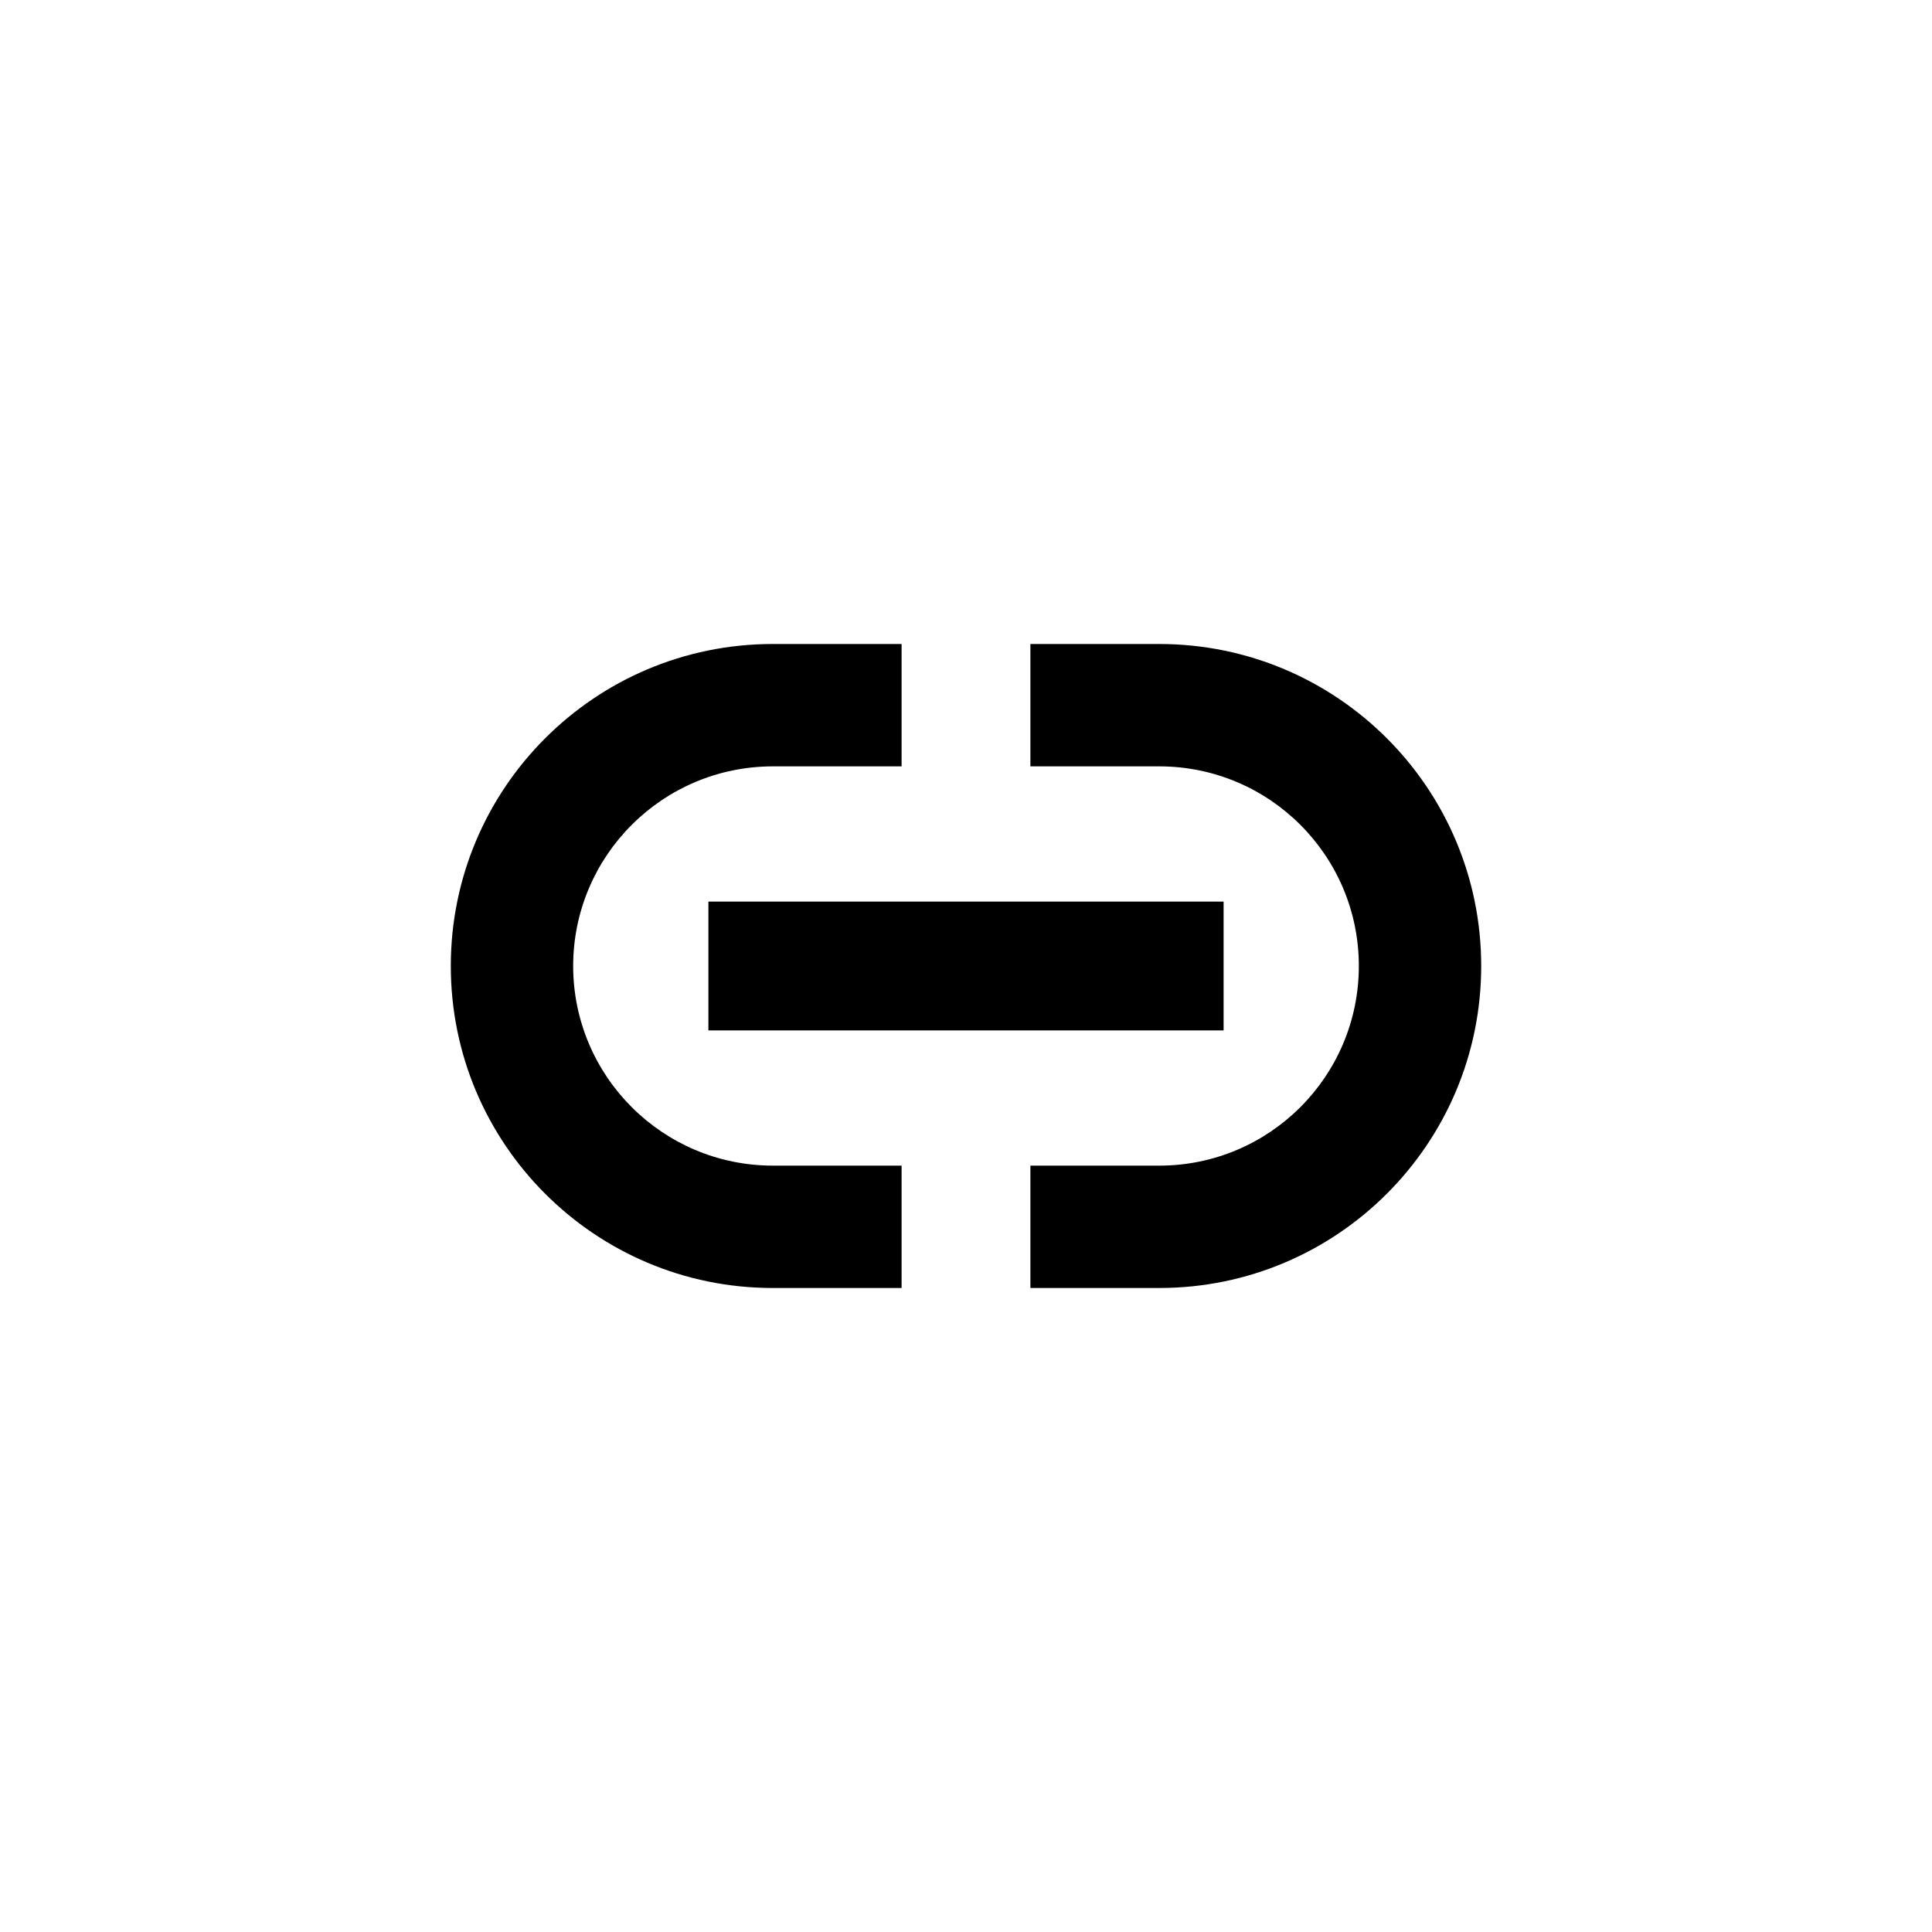
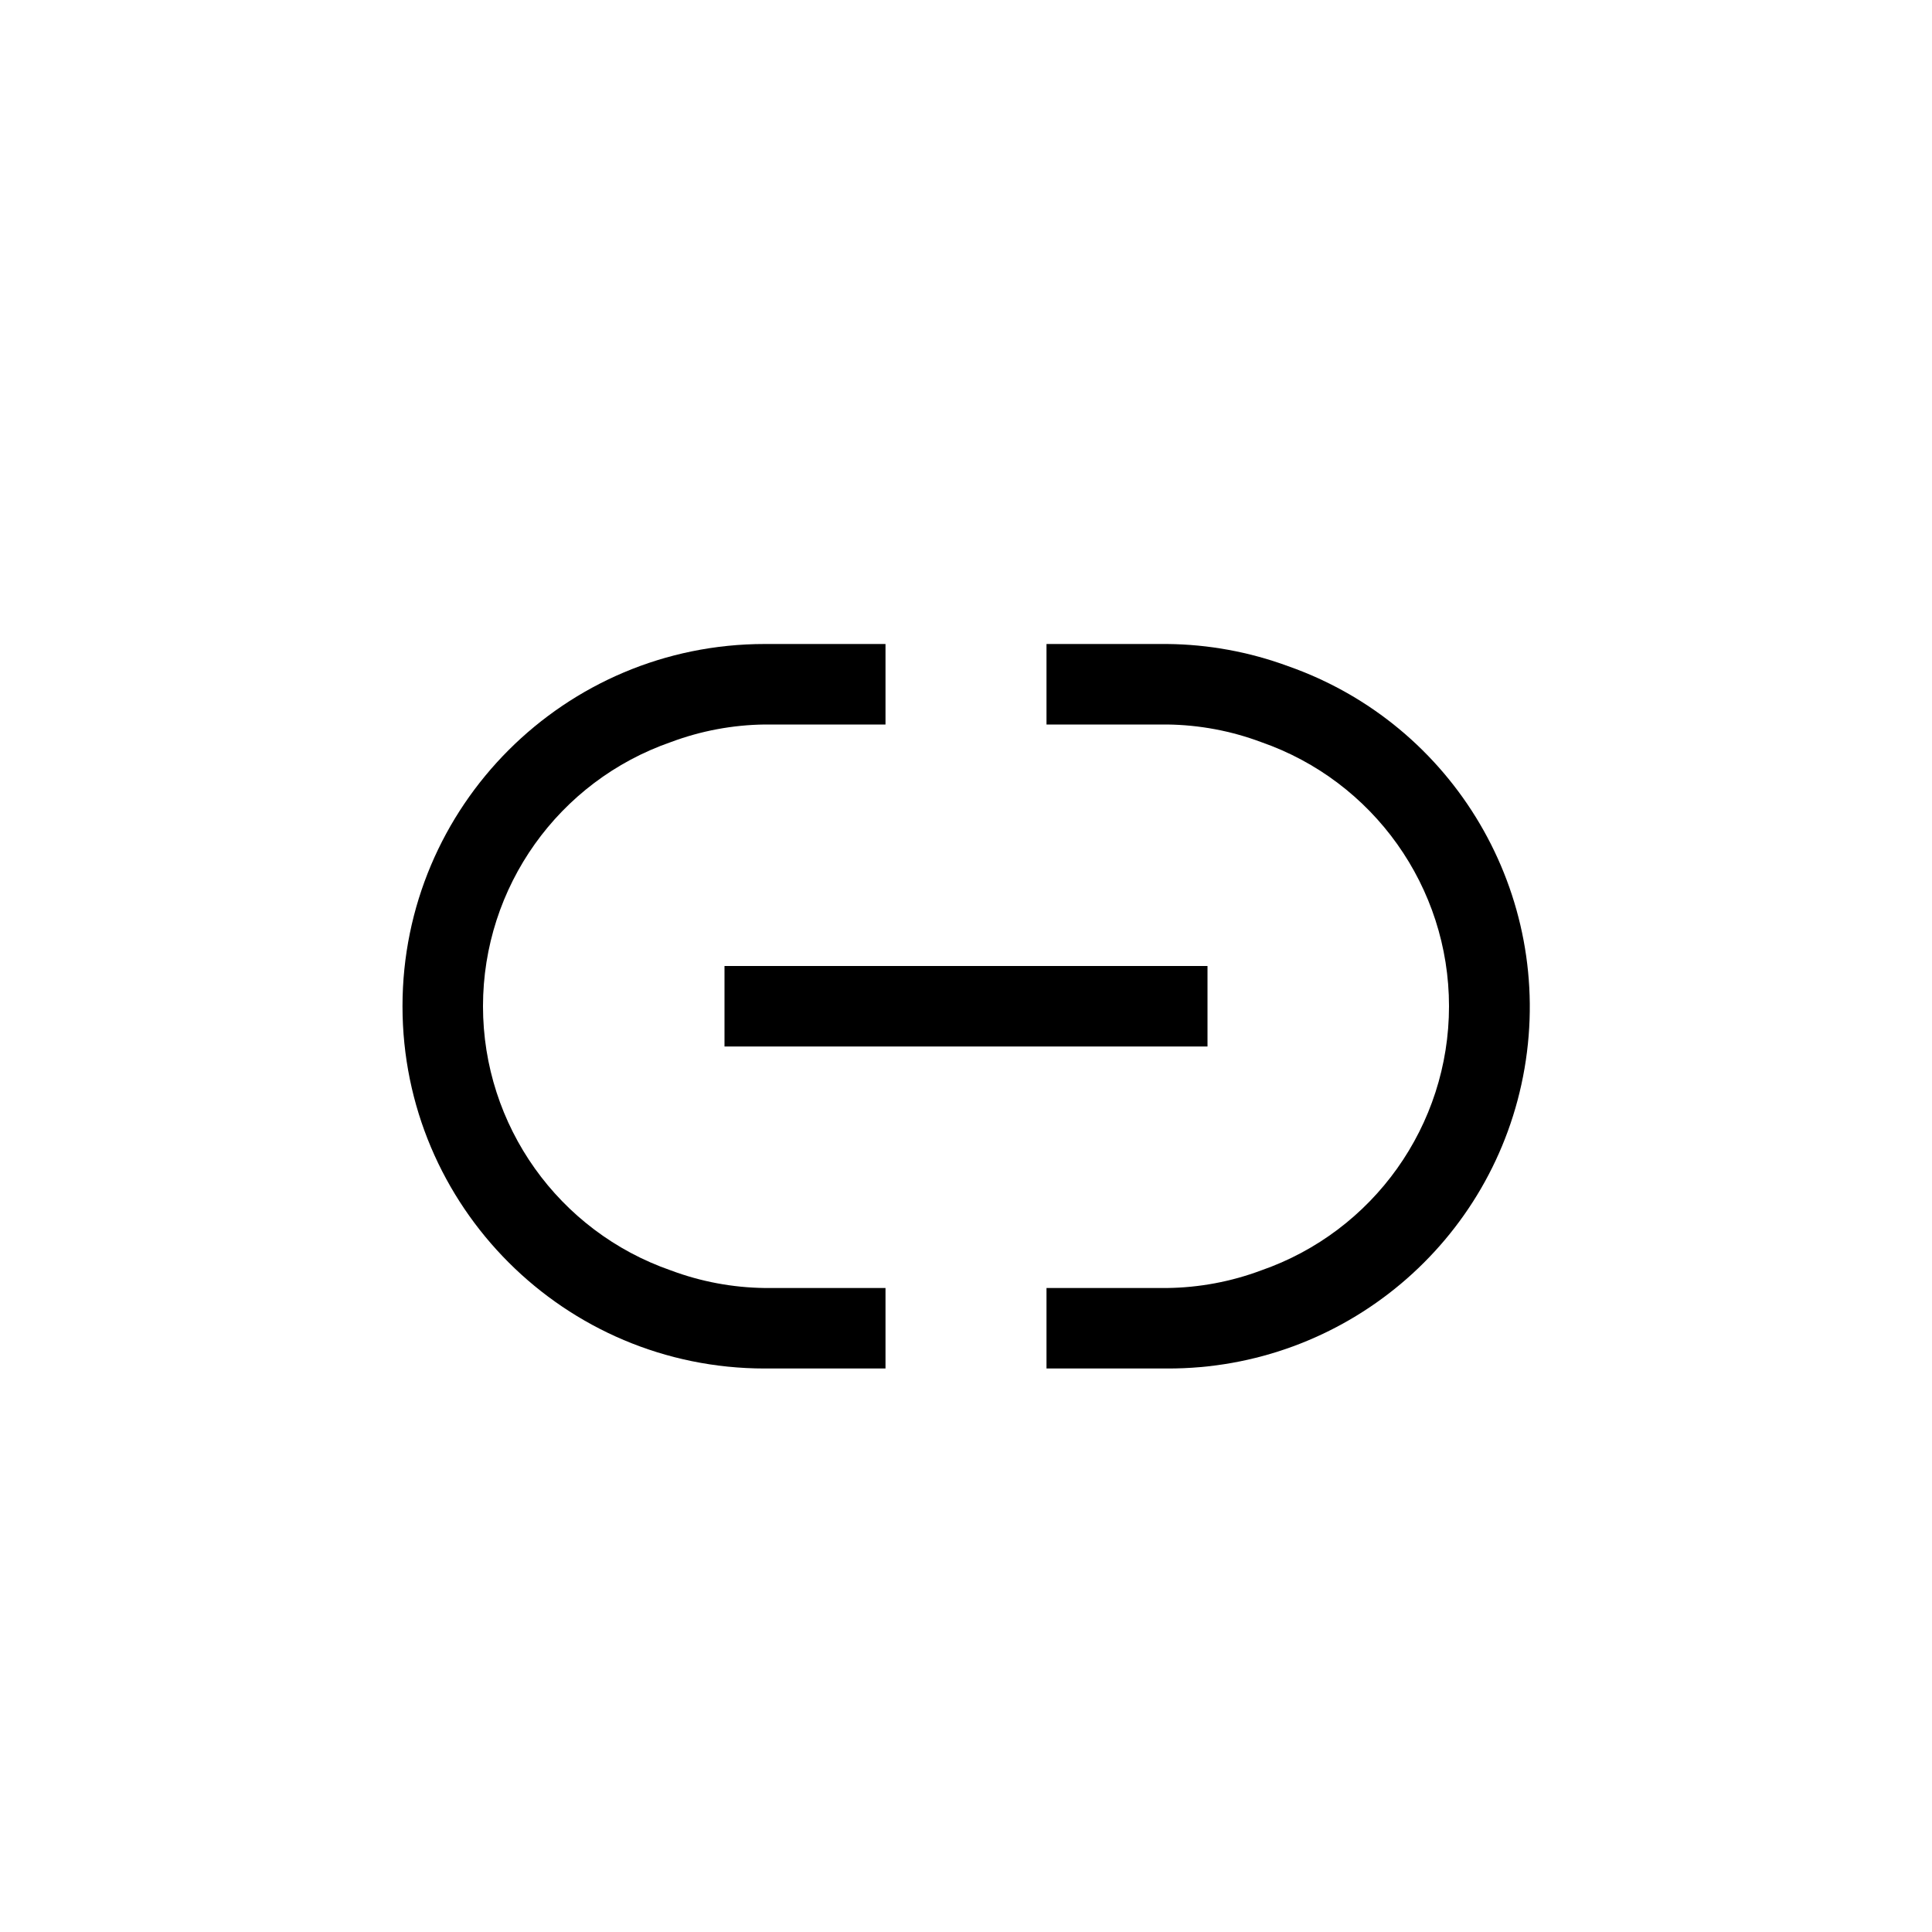
- <svg xmlns="http://www.w3.org/2000/svg" viewBox="0 0 30 30">
-   <path d="M8.9,15A3.103,3.103,0,0,1,12,11.9h2V10H12a5,5,0,0,0,0,10h2V18.1H12A3.103,3.103,0,0,1,8.9,15ZM11,16h8V14H11Zm7-6H16v1.9h2a3.1,3.1,0,1,1,0,6.2H16V20h2a5,5,0,0,0,0-10Z" stroke="transparent" fill-rule="evenodd" />
+ <svg xmlns="http://www.w3.org/2000/svg" viewBox="0 0 24 24">
+   <rect x="9" y="12" width="6" height="1" stroke="transparent" />
+   <path d="M10,16H9.5a3.446,3.446,0,0,1-1.165-.218,3.474,3.474,0,0,1-0-6.564A3.449,3.449,0,0,1,9.5,9H11V8H9.5a4.5,4.5,0,0,0,0,9H11V16Z" stroke="transparent" />
+   <path d="M16,8.275A4.459,4.459,0,0,0,14.5,8H13V9h1.5a3.446,3.446,0,0,1,1.165.218,3.474,3.474,0,0,1,0,6.564A3.449,3.449,0,0,1,14.5,16H13v1h1.5A4.489,4.489,0,0,0,16,8.275Z" stroke="transparent" />
</svg>
